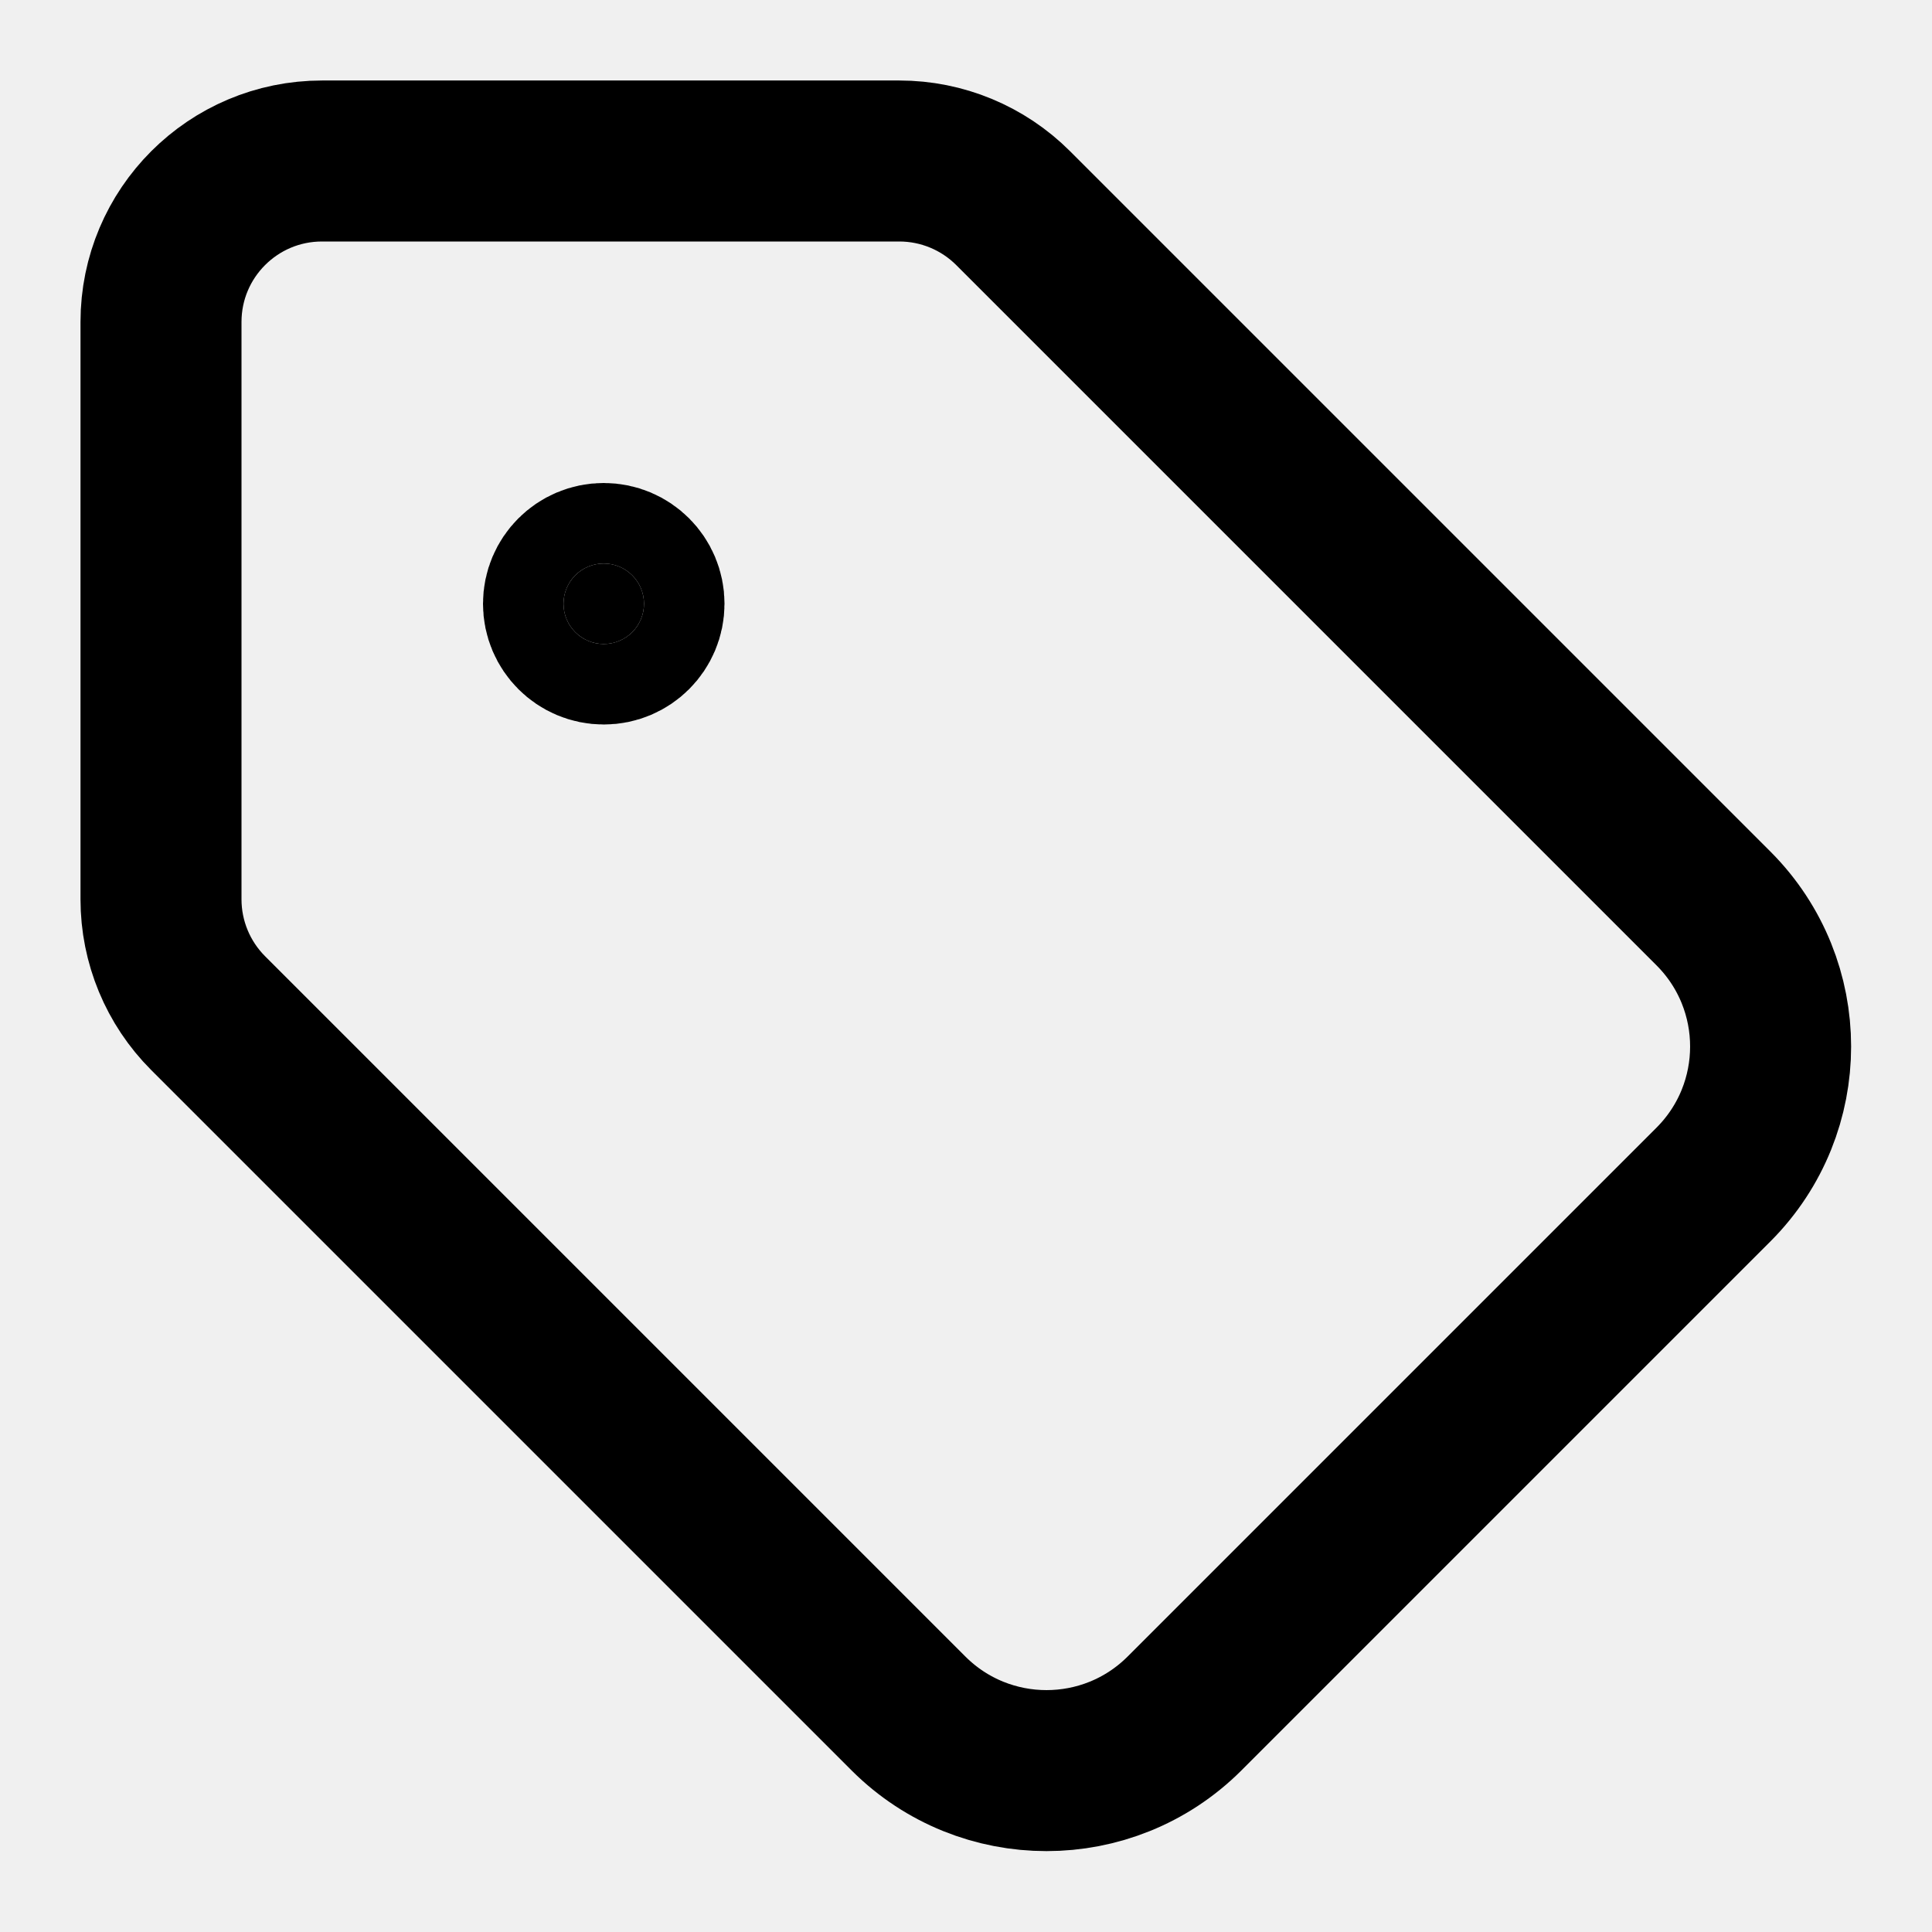
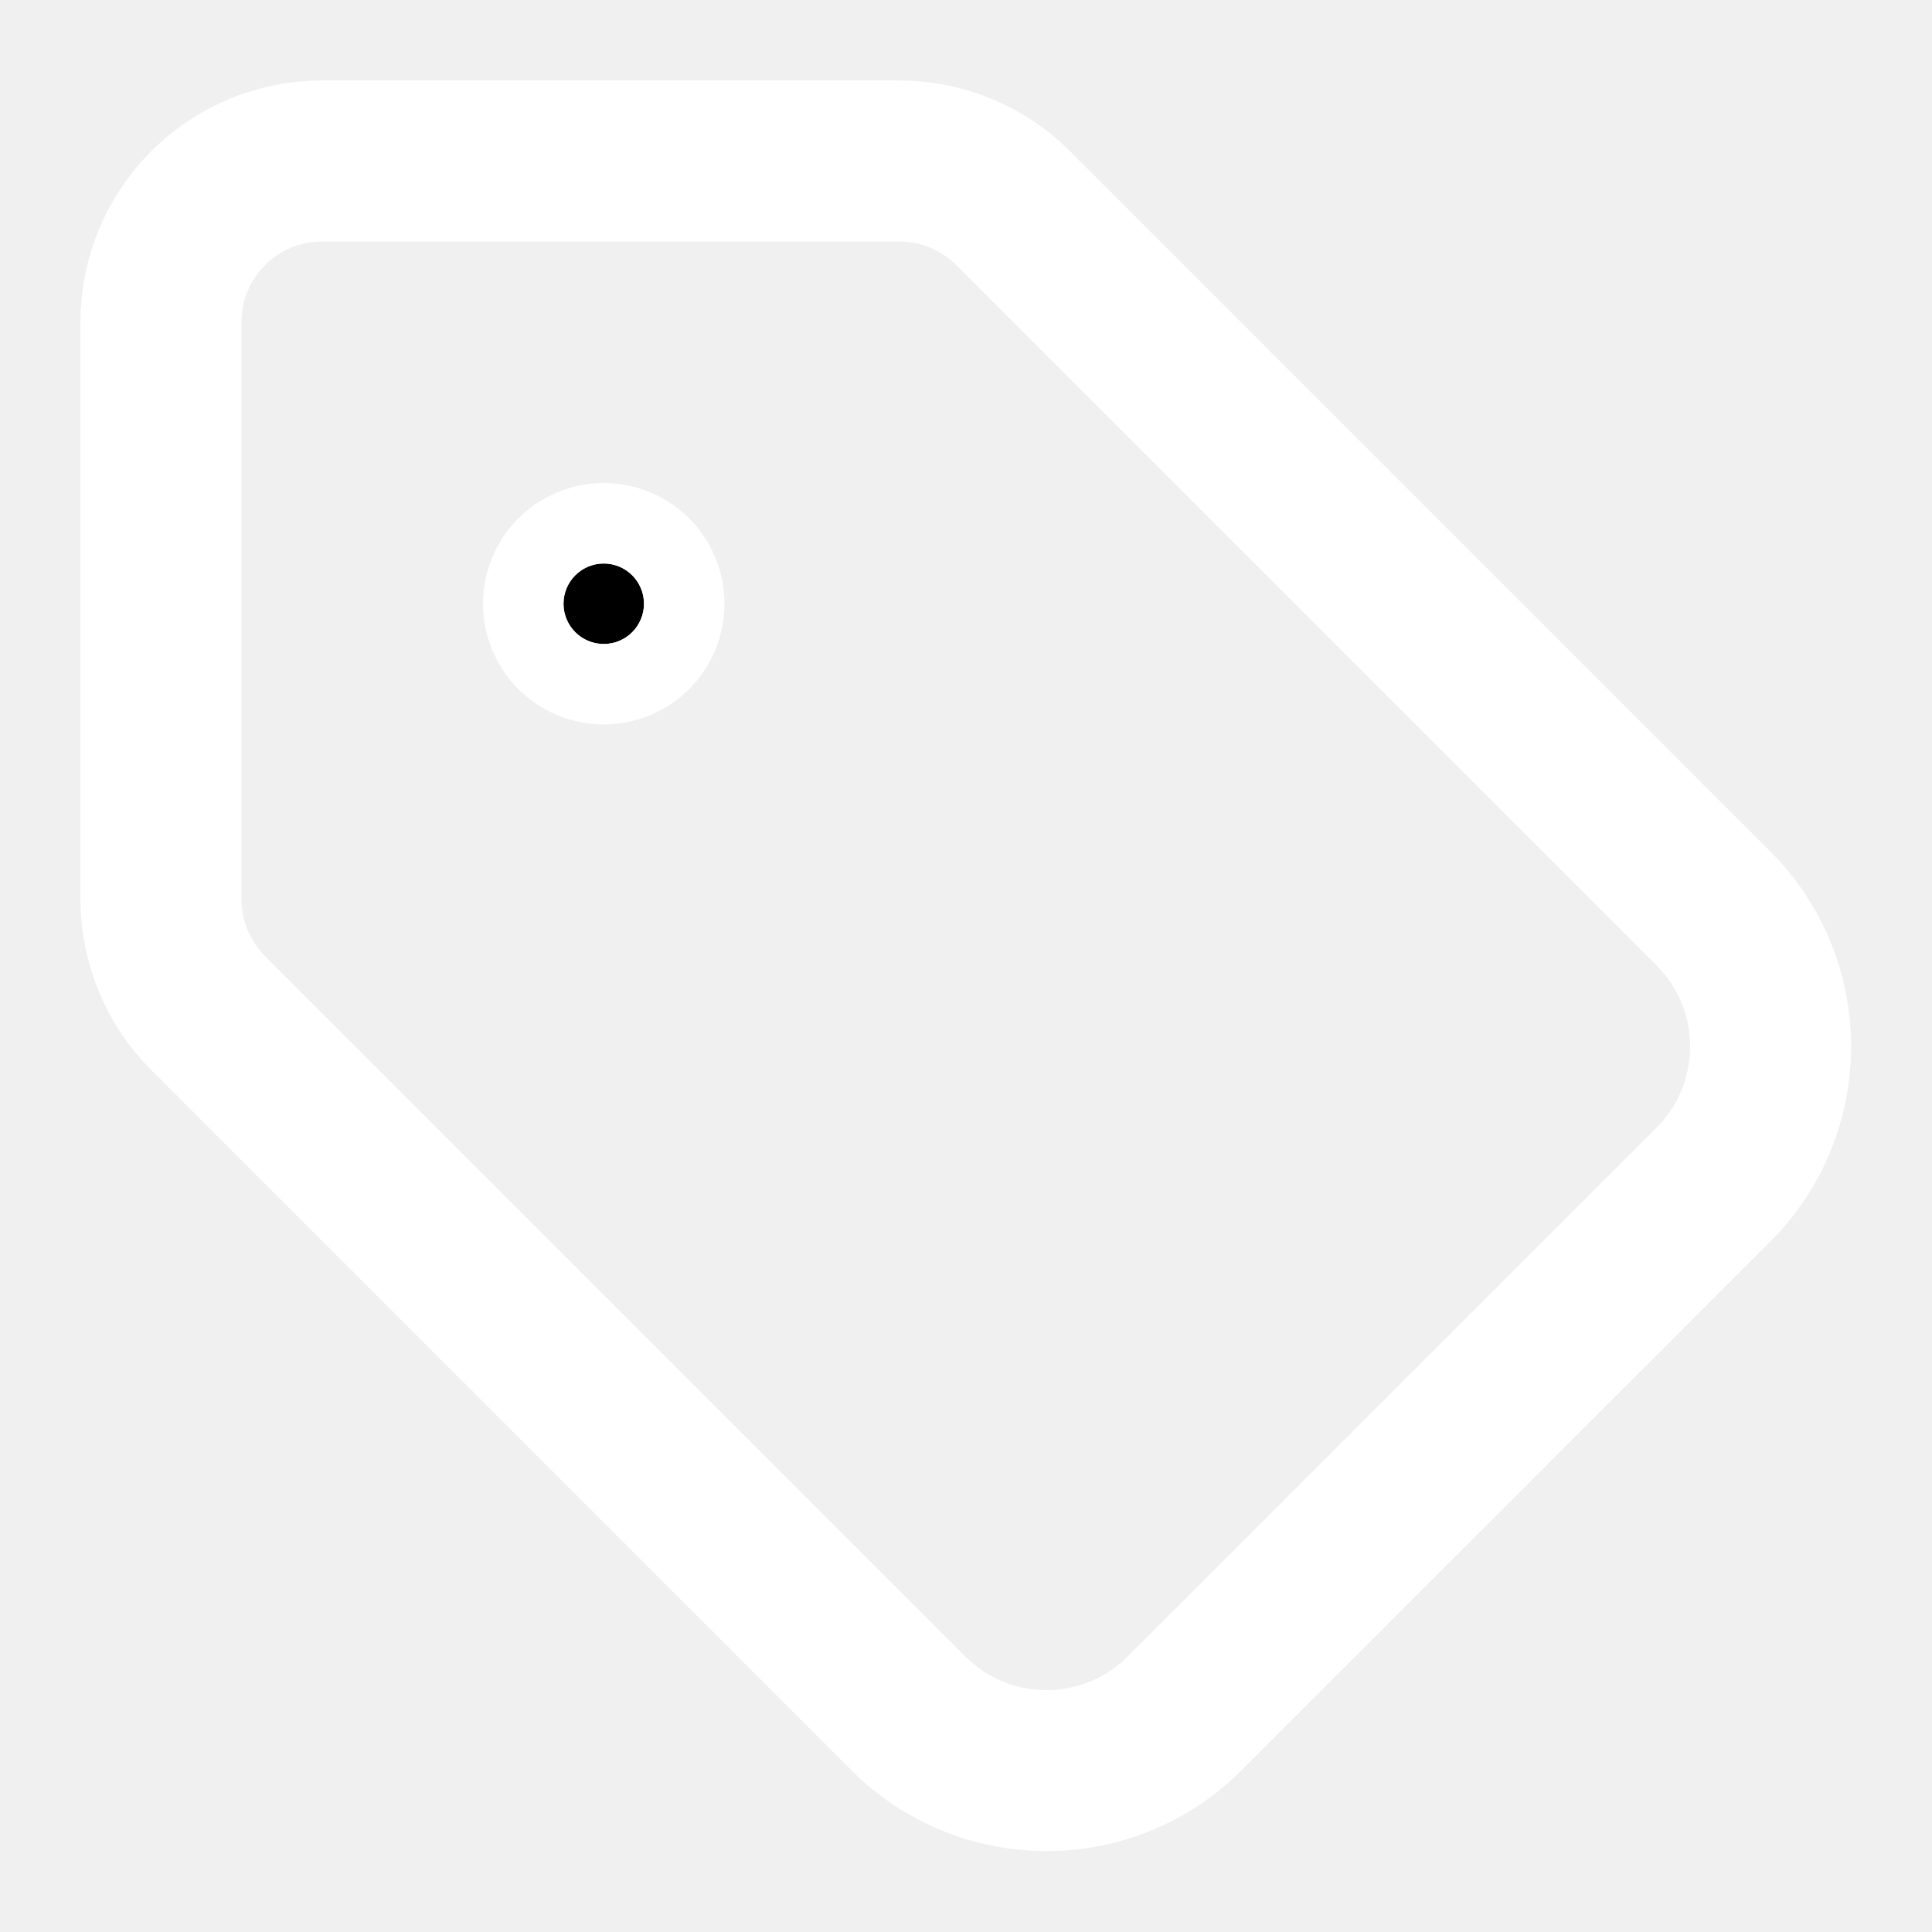
- <svg xmlns="http://www.w3.org/2000/svg" width="24" height="24" viewBox="0 0 24 24" fill="none" stroke="currentColor" stroke-width="2" stroke-linecap="round" stroke-linejoin="round" class="lucide lucide-tag-icon lucide-tag">
+ <svg xmlns="http://www.w3.org/2000/svg" width="24" height="24" viewBox="0 0 24 24" fill="none" stroke="#ffffff" stroke-width="2" stroke-linecap="round" stroke-linejoin="round" class="lucide lucide-tag-icon lucide-tag">
  <path d="M12.586 2.586A2 2 0 0 0 11.172 2H4a2 2 0 0 0-2 2v7.172a2 2 0 0 0 .586 1.414l8.704 8.704a2.426 2.426 0 0 0 3.42 0l6.58-6.58a2.426 2.426 0 0 0 0-3.42z" />
  <circle cx="7.5" cy="7.5" r=".5" fill="currentColor" />
</svg>
